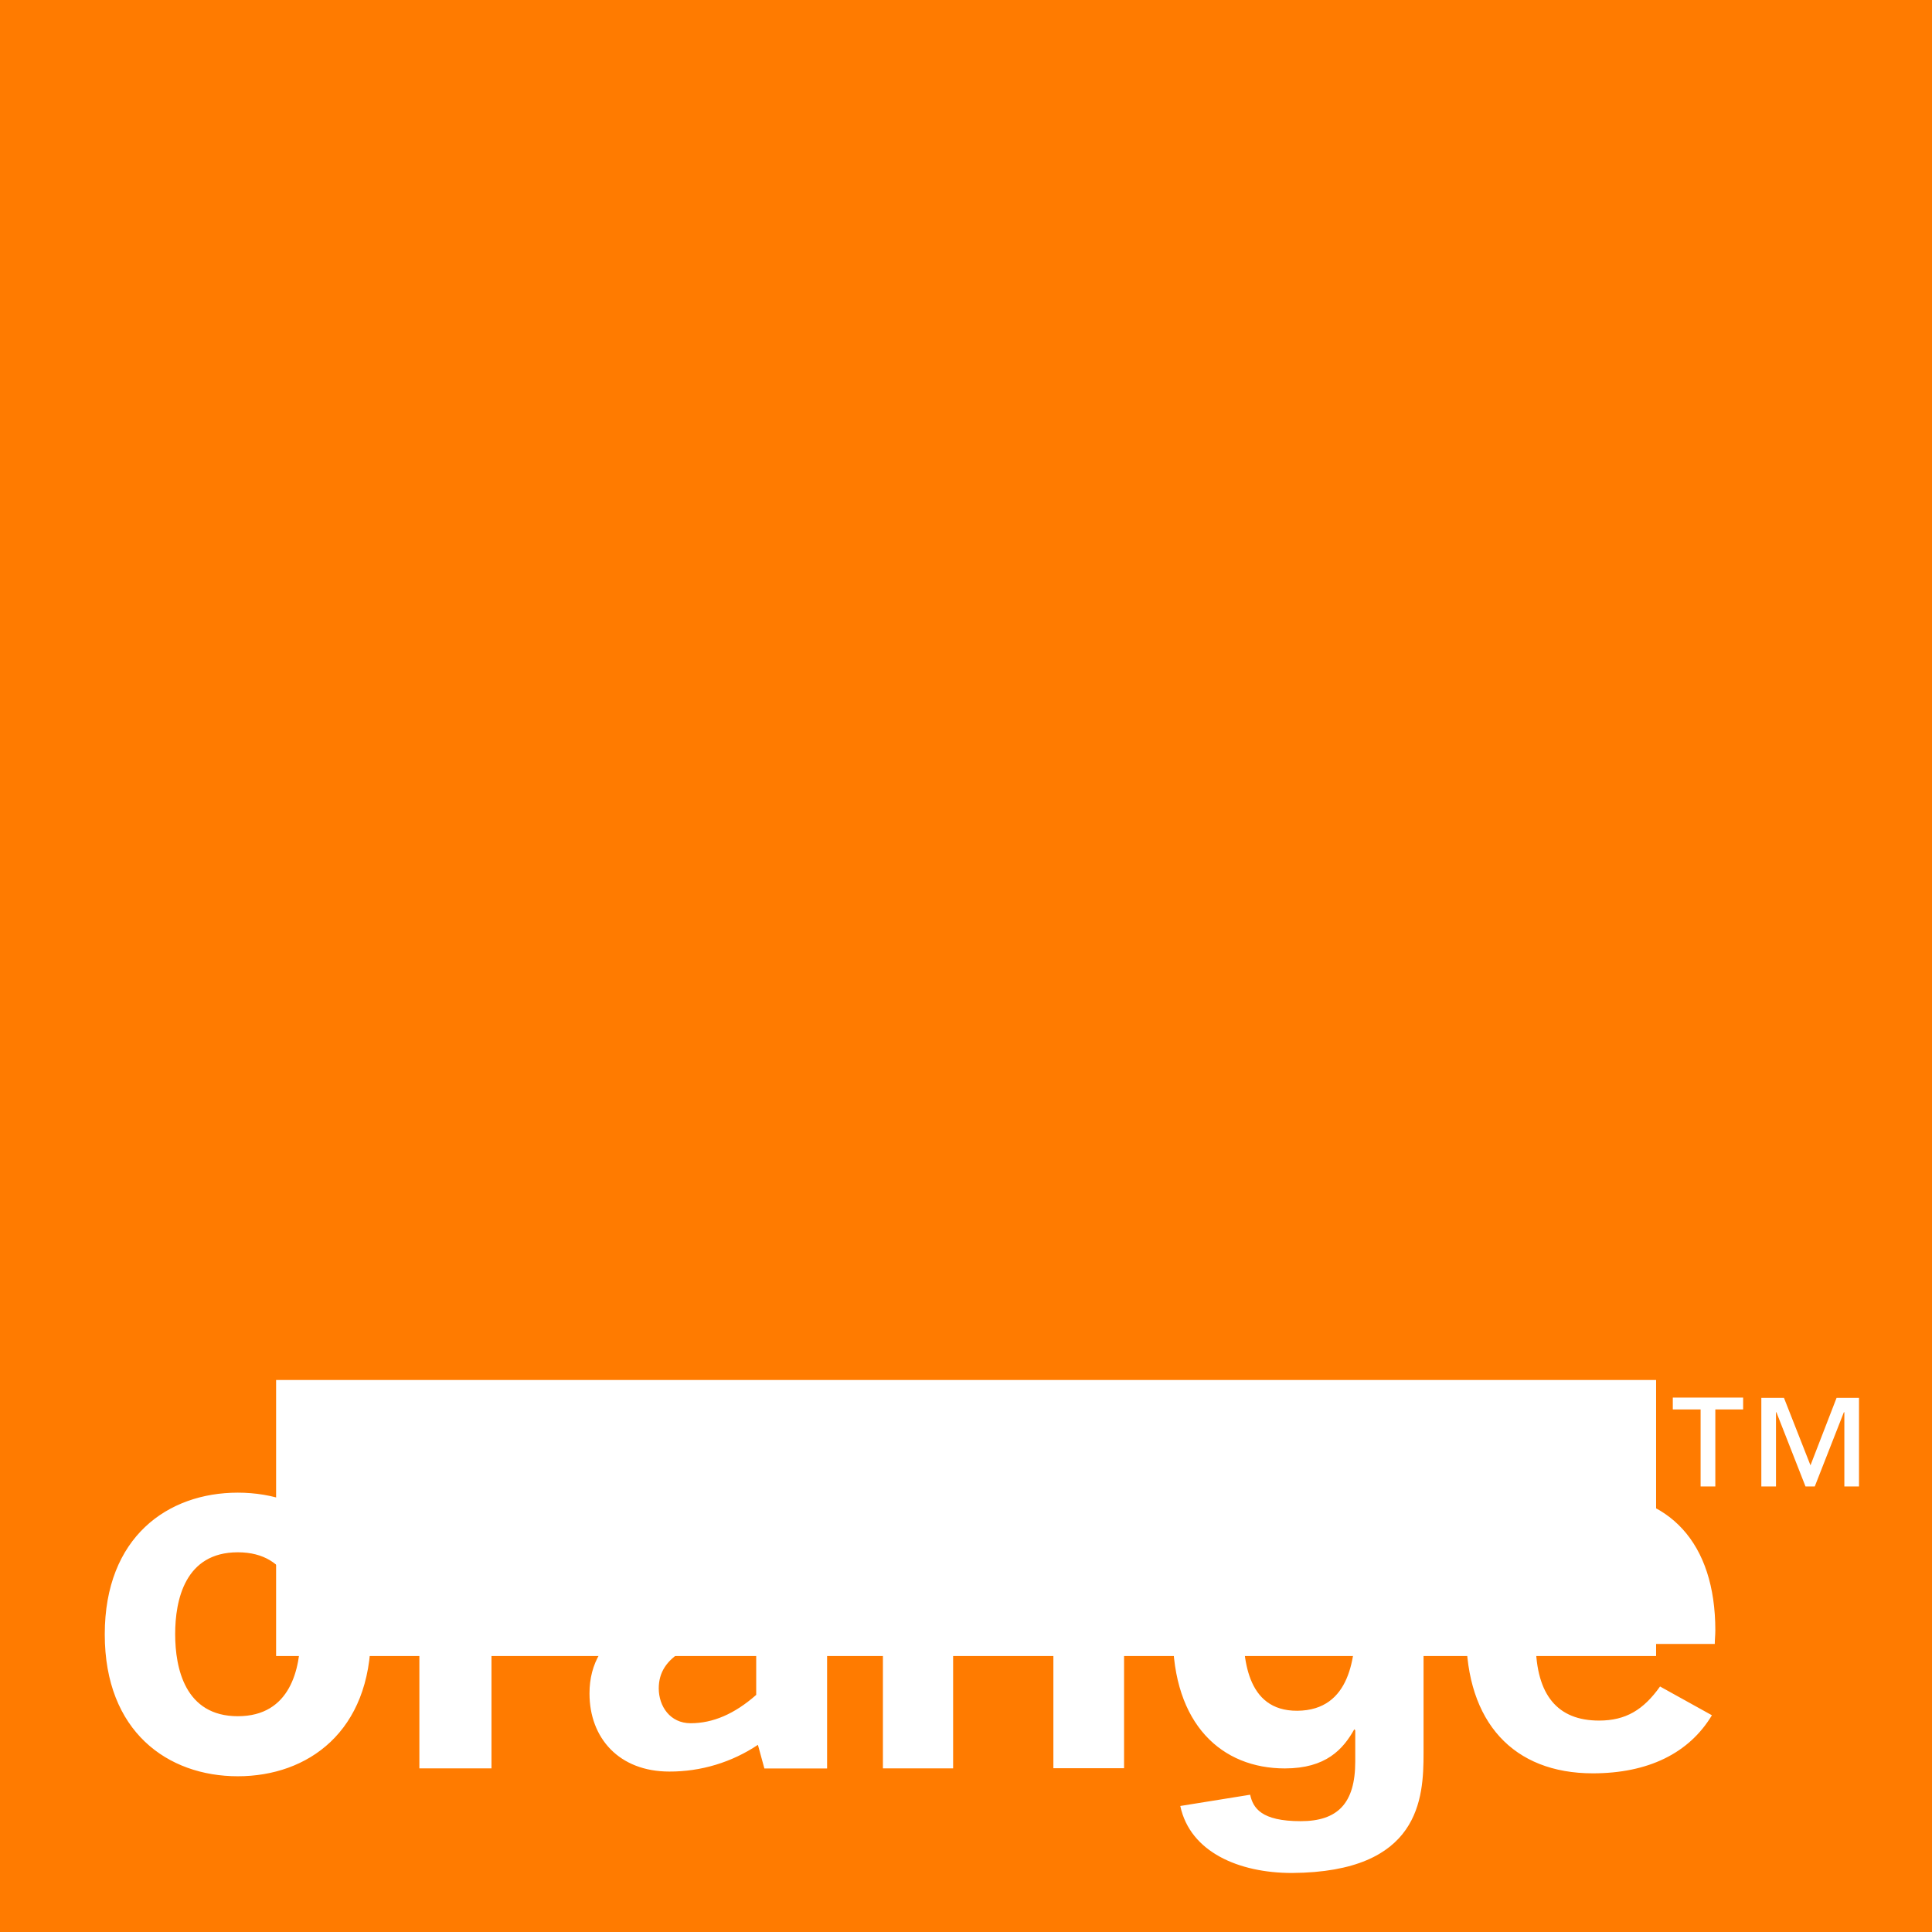
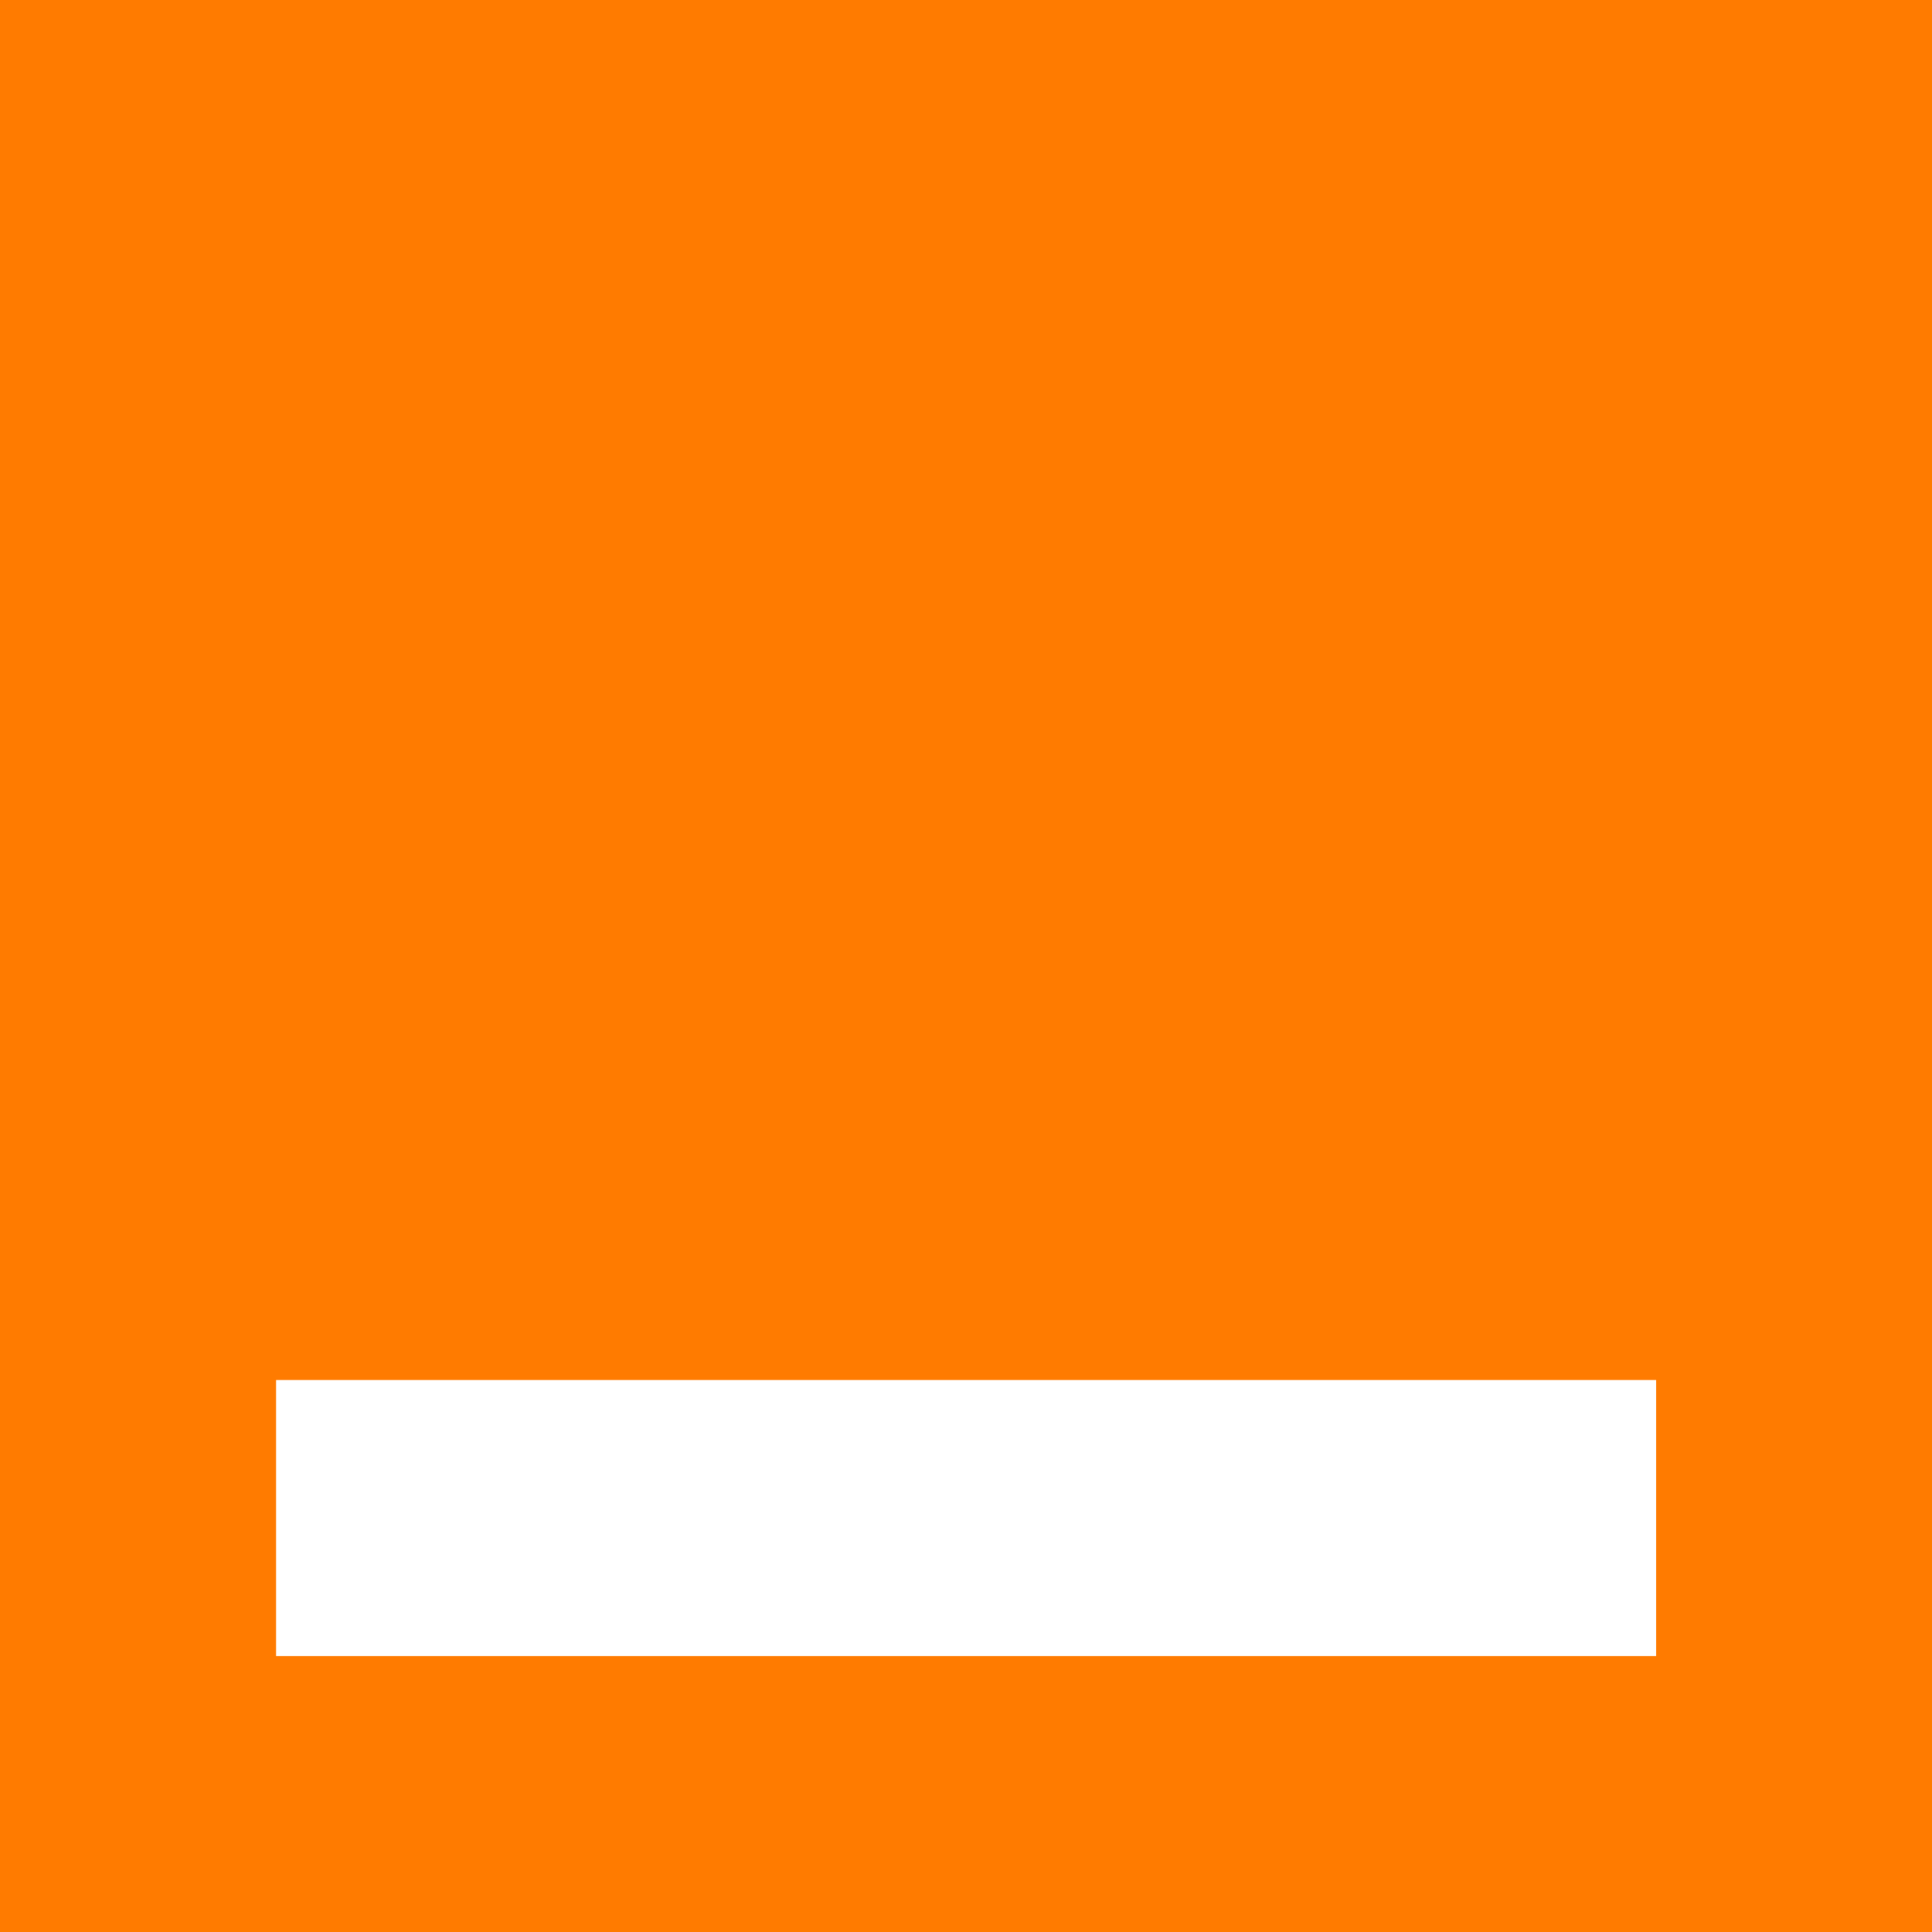
<svg xmlns="http://www.w3.org/2000/svg" viewBox="0 0 283.46 283.46">
  <defs>
    <style>
            #logo-square { fill: #ff7b00; }
            #logo-text, #logo-line { fill: #fff; }
        </style>
  </defs>
  <path d="M0 0h283.46v283.46H0z" id="logo-square" />
  <path d="M40.51 202.47h202.47v40.5H40.51z" id="logo-line" />
-   <path d="M111.2 256a23.23 23.23 0 0 1-13 3.92c-7.36 0-11.71-4.9-11.71-11.46 0-8.83 8.12-13.51 24.85-15.4v-2.19c0-2.87-2.18-4.53-6.2-4.53a11.76 11.76 0 0 0-9.61 4.53l-7-4q5.52-7.71 16.82-7.7c10.28 0 16 4.45 16 11.7v28.6h-9.2zm-14.55-8.3c0 2.65 1.67 5.13 4.68 5.13 3.27 0 6.44-1.36 9.62-4.16v-9.34c-9.7 1.23-14.3 3.72-14.3 8.39zM129.54 221.07l8.59-1.19.94 4.68c4.85-3.55 8.7-5.44 13.55-5.44 8.12 0 12.3 4.31 12.3 12.84v27.47h-10.37v-25.66c0-4.83-1.26-7-5-7-3.1 0-6.19 1.43-9.71 4.38v28.3h-10.3zM233.69 260.18c-11.63 0-18.57-7.47-18.57-20.45s7-20.61 18.4-20.61 18.15 7.25 18.15 20.08c0 .68-.08 1.36-.08 2h-26.27c.08 7.47 3.18 11.24 9.29 11.24 3.93 0 6.52-1.58 8.95-5l7.61 4.22c-3.35 5.58-9.37 8.52-17.48 8.52zm7.78-25.66c0-5.28-3-8.38-7.95-8.38-4.68 0-7.61 3-8 8.38zM34.89 260.61c-10.27 0-19.52-6.54-19.52-20.82S24.62 219 34.89 219s19.52 6.55 19.52 20.82-9.26 20.79-19.52 20.79zm0-32.86c-7.75 0-9.19 7-9.19 12s1.44 12.05 9.19 12.05 9.19-7 9.19-12.05-1.44-12-9.19-12zM61.53 220h9.87v4.64a15.29 15.29 0 0 1 10.87-5.45 8.6 8.6 0 0 1 1.34.07V229h-.5c-4.52 0-9.46.7-11 4.21v26.24H61.53zM190.34 251c7.88-.06 8.54-8.07 8.54-13.31 0-6.16-3-11.18-8.61-11.18-3.73 0-7.89 2.72-7.89 11.61 0 4.88.34 12.93 7.96 12.88zm18.52-31.12v37.35c0 6.6-.5 17.45-19.31 17.57-7.75 0-14.94-3.05-16.38-9.83l10.25-1.65c.43 1.94 1.61 3.88 7.42 3.88 5.39 0 8-2.58 8-8.75v-4.59l-.14-.14c-1.65 2.94-4.16 5.74-10.19 5.74-9.19 0-16.44-6.38-16.44-19.72 0-13.19 7.47-20.57 15.86-20.58 7.87 0 10.79 3.57 11.46 5.46h-.12l.85-4.72zM255.75 206.79h-4.08v11.3h-2.16v-11.3h-4.08v-1.74h10.32zm17 11.3h-2.15V207.2h-.07l-4.27 10.89h-1.36l-4.27-10.89h-.06v10.89h-2.15v-13h3.32l3.89 9.9 3.83-9.9h3.29z" id="logo-text" />
</svg>
